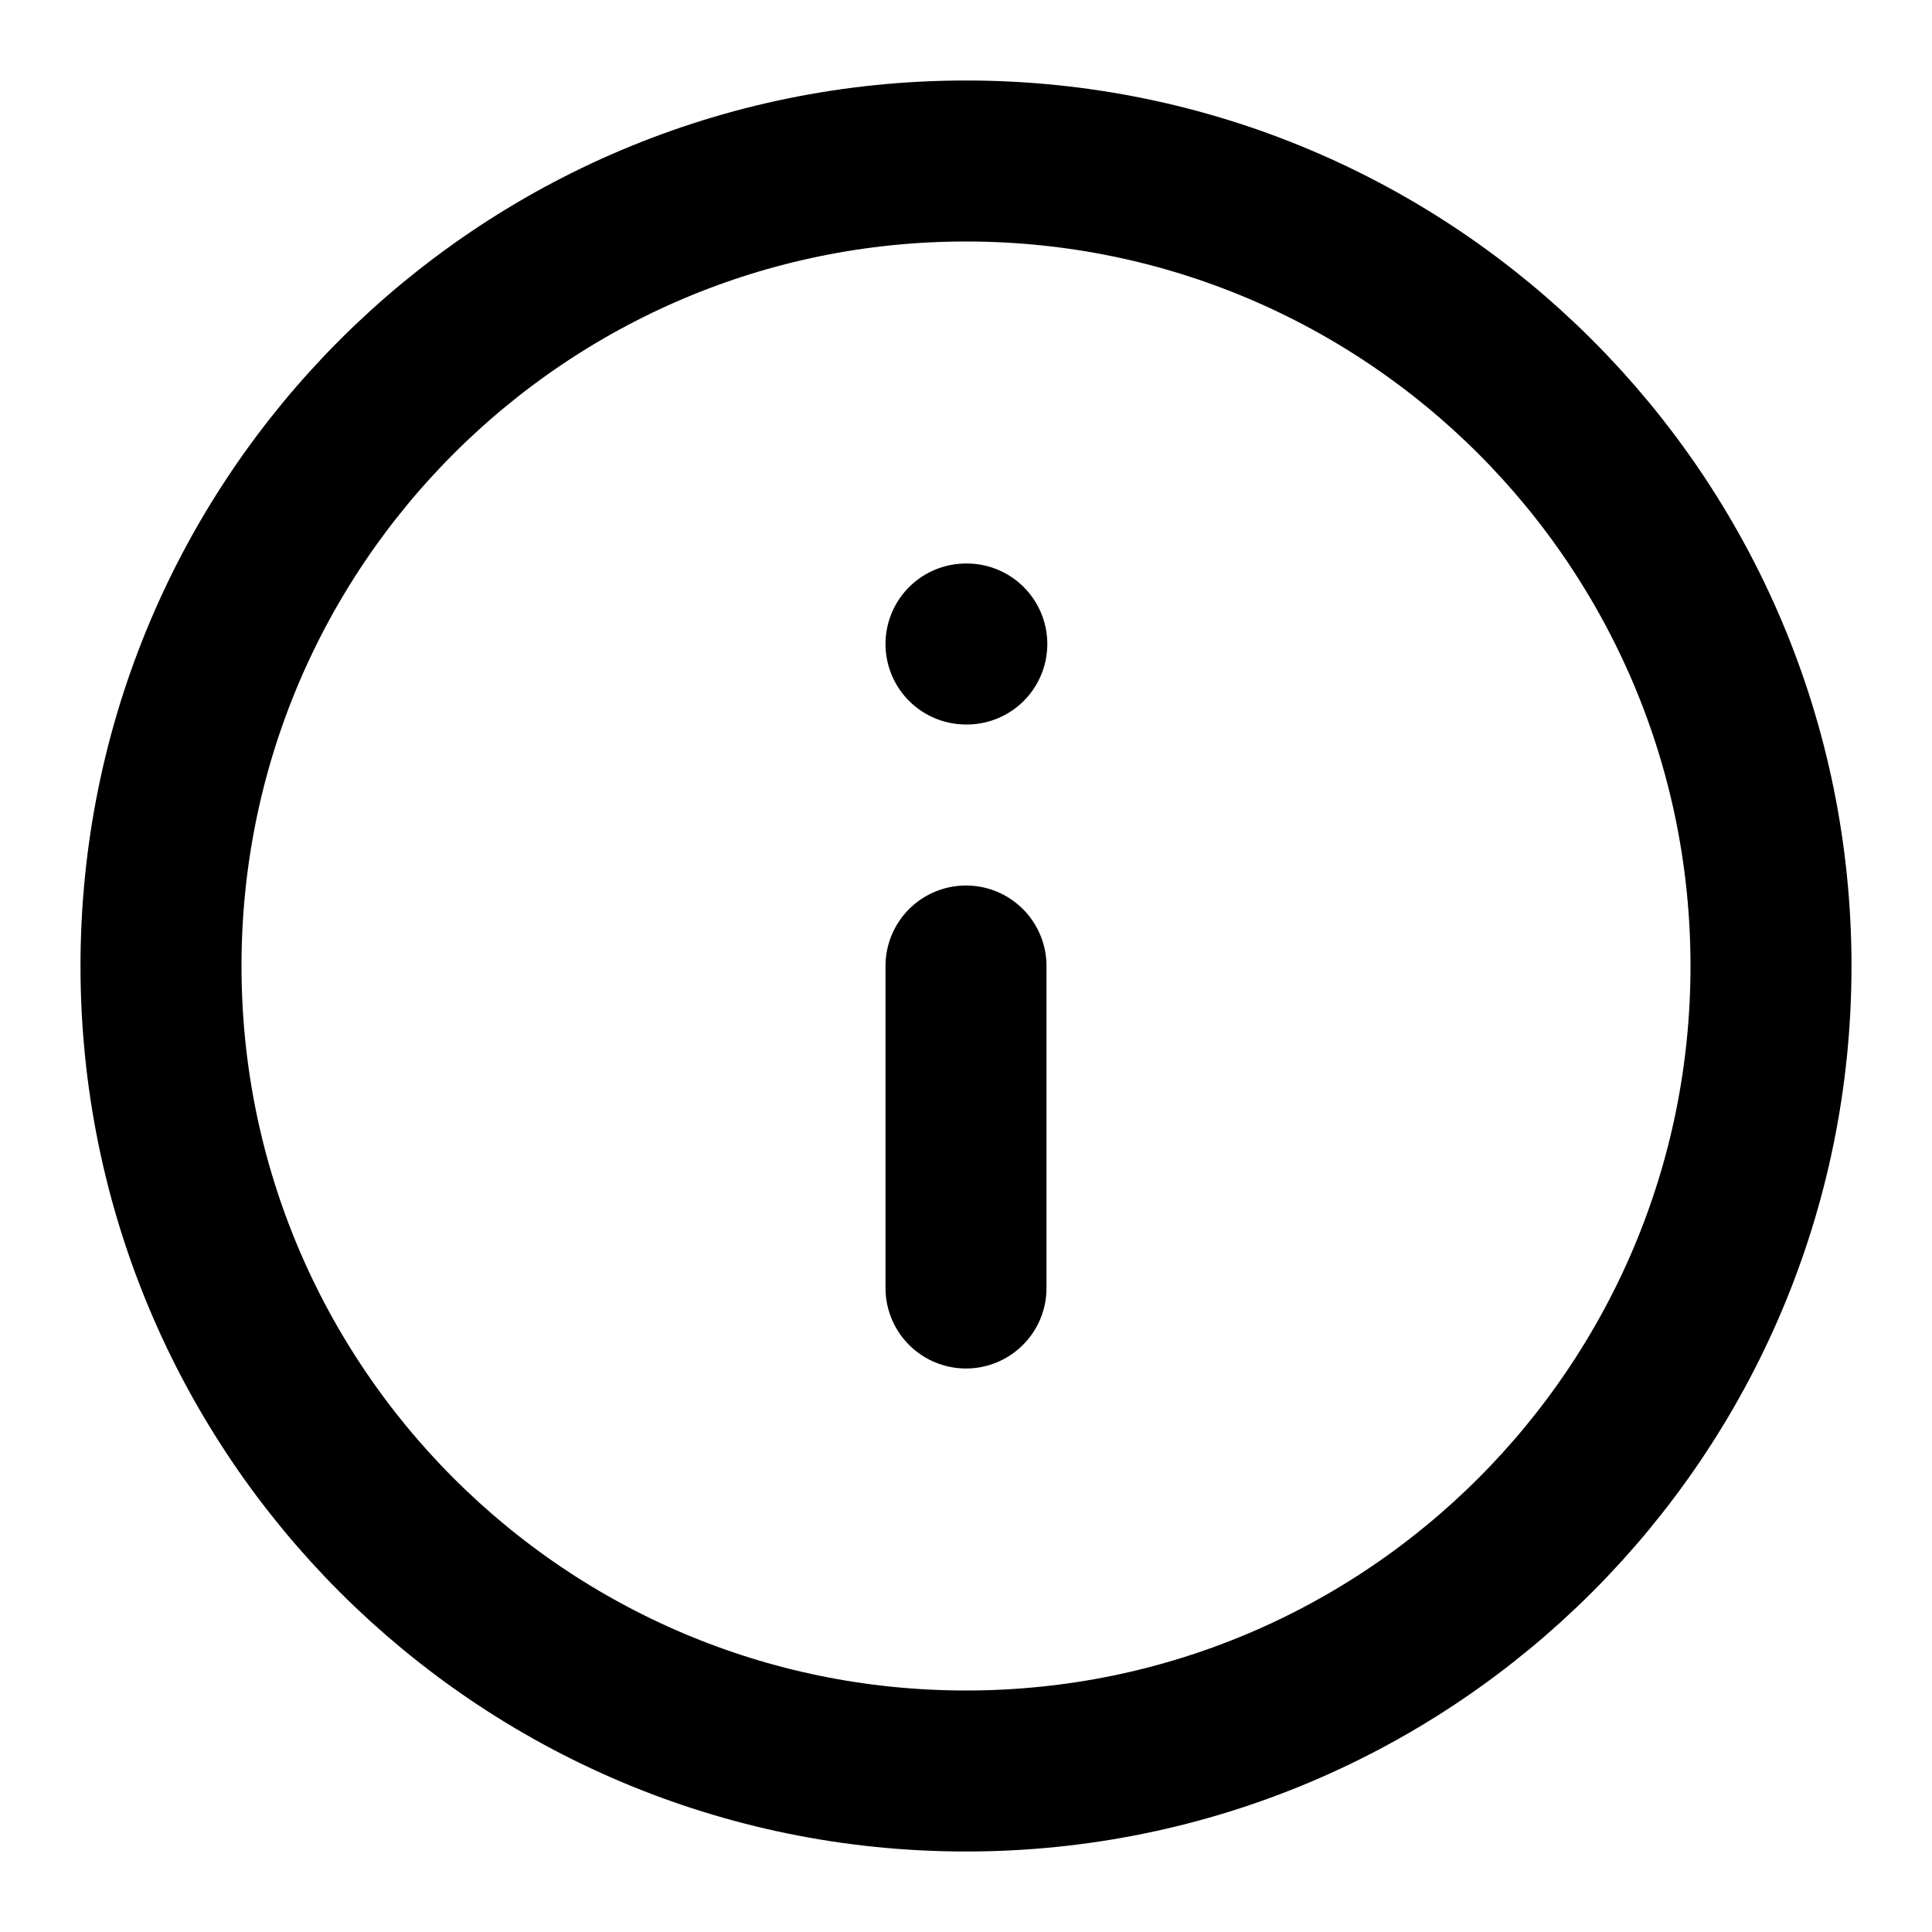
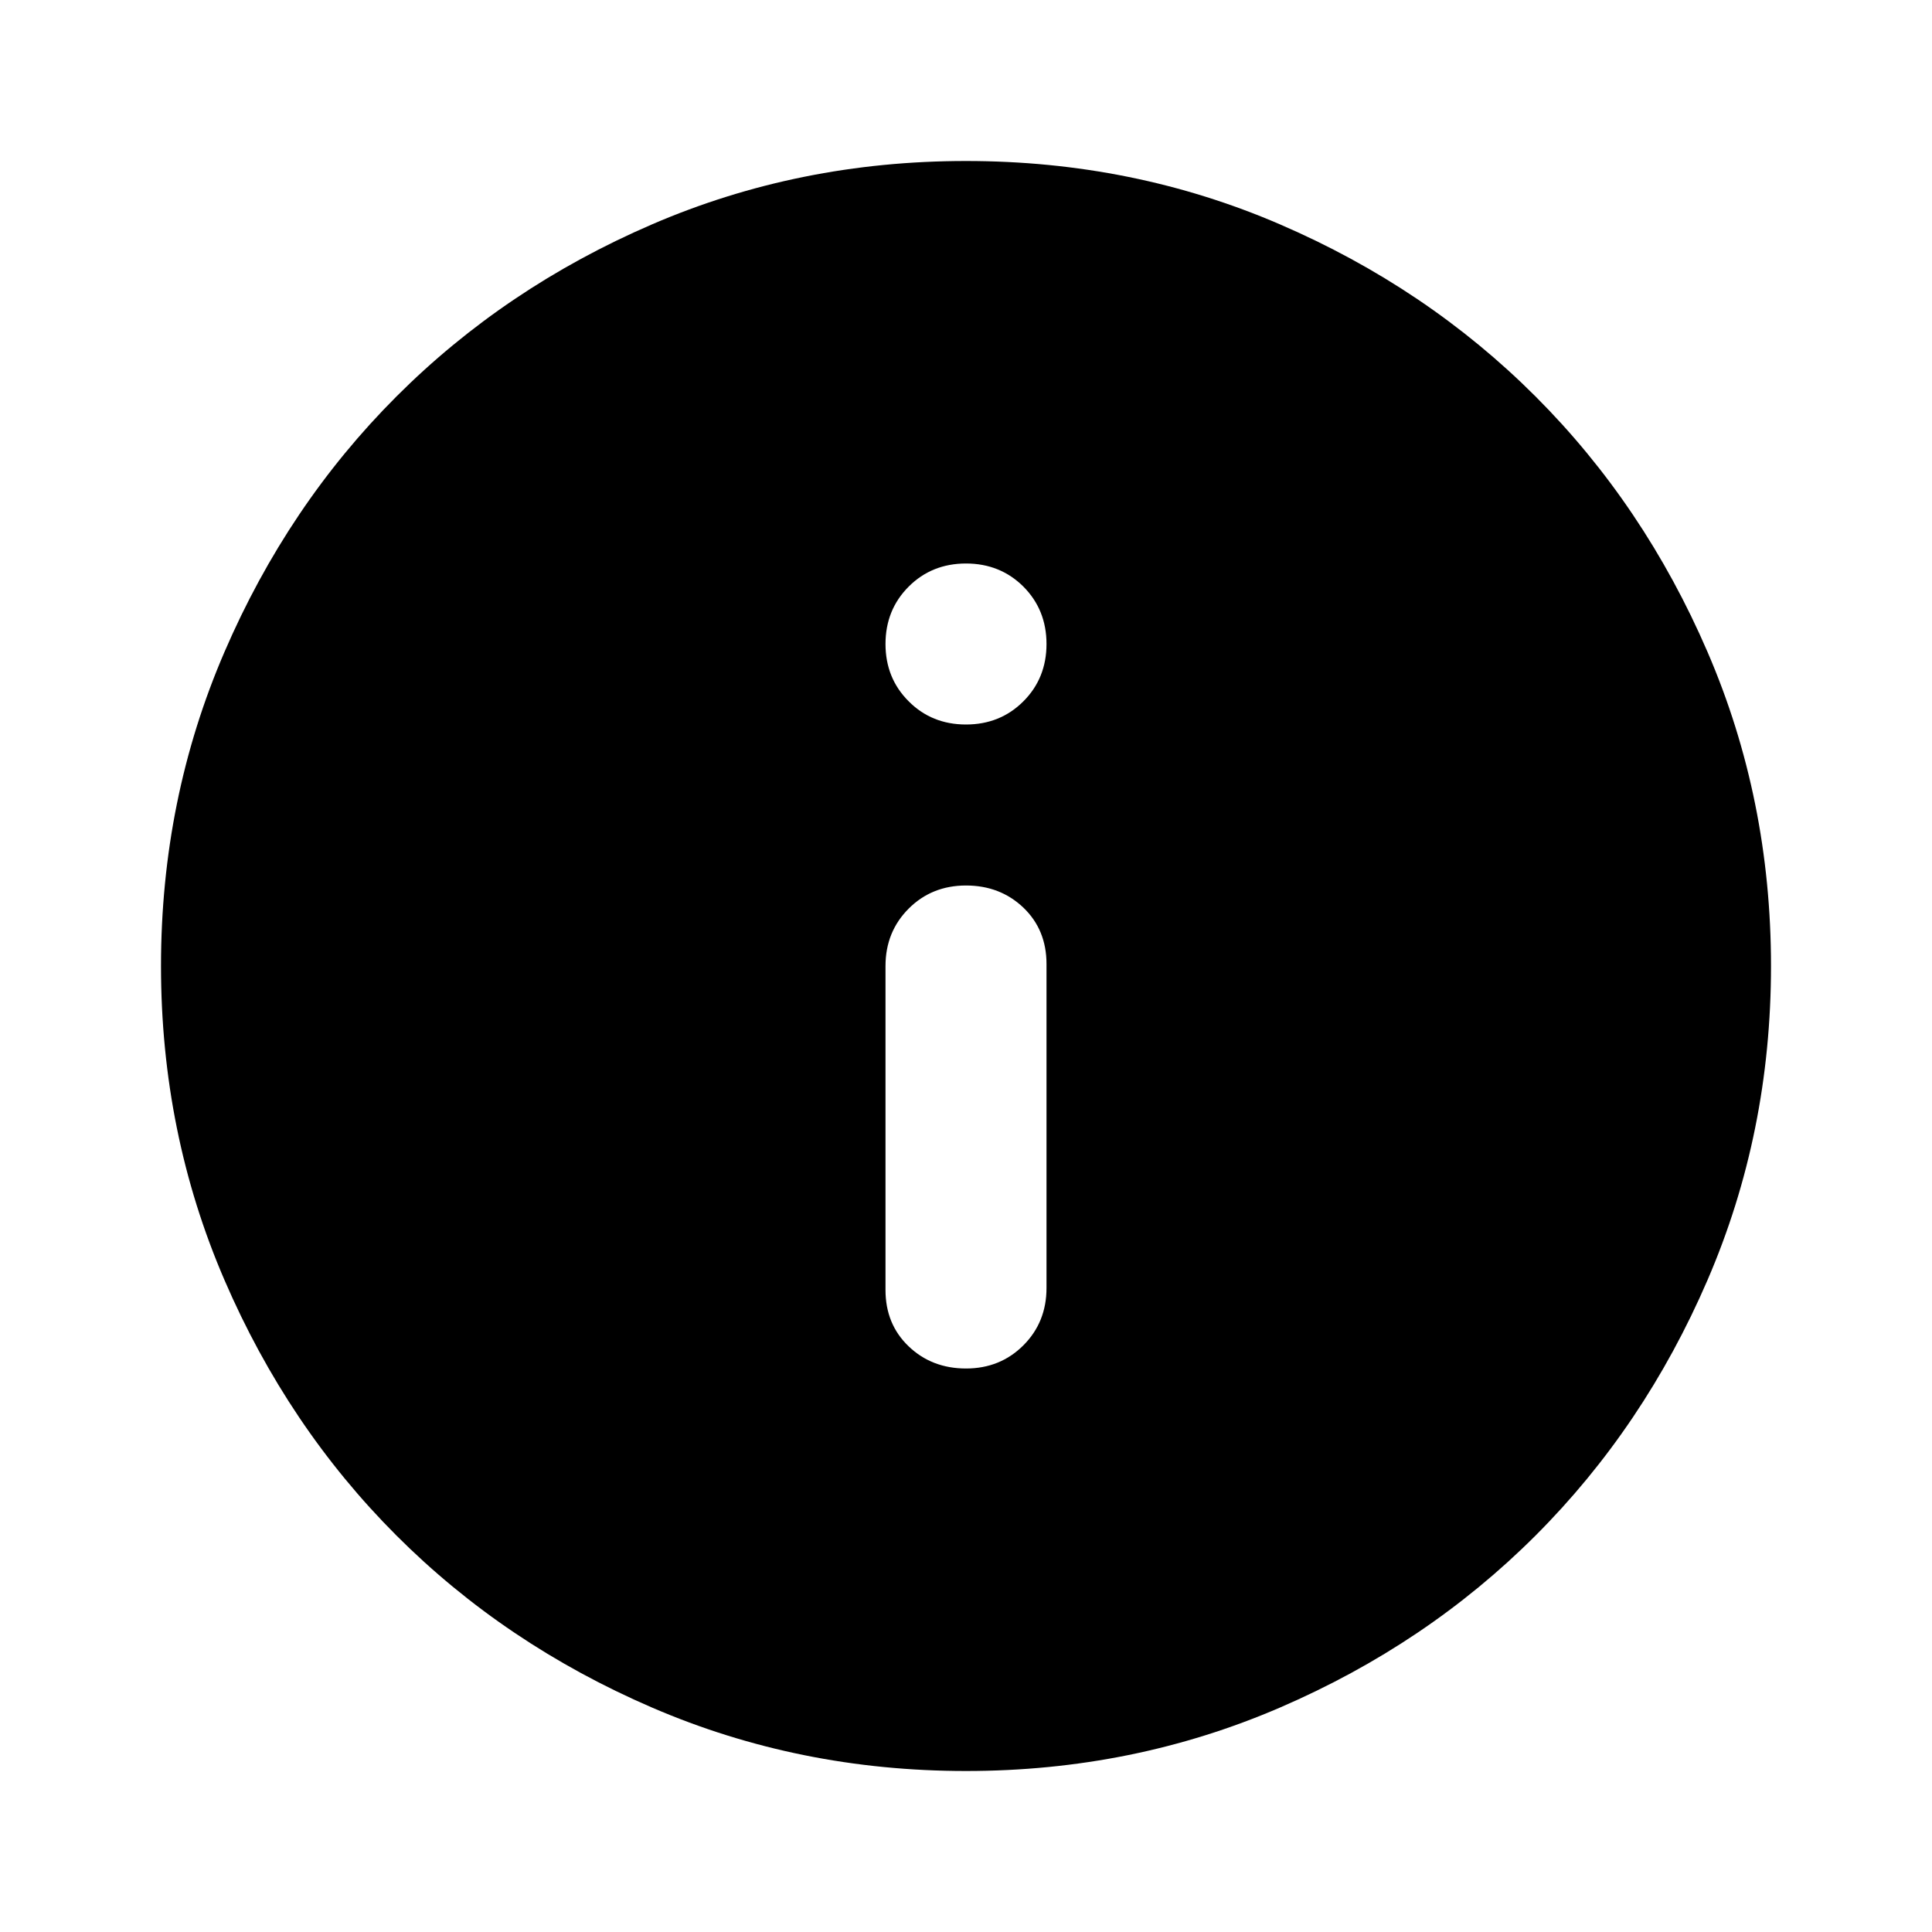
- <svg xmlns="http://www.w3.org/2000/svg" width="24" height="24" viewBox="0 0 24 24" fill="none" stroke="currentColor" stroke-width="2" stroke-linecap="round" stroke-linejoin="round" class="feather feather-info">
-   <circle cx="12" cy="12" r="10" />
-   <line x1="12" y1="16" x2="12" y2="12" />
-   <line x1="12" y1="8" x2="12.01" y2="8" />
+ <svg xmlns="http://www.w3.org/2000/svg" width="24" height="24" viewBox="0 0 24 24" fill="currentColor">
+   <g clip-path="url(#clip0_1113_6816)">
+     <path d="M12 17C12.283 17 12.521 16.904 12.713 16.712C12.904 16.521 13 16.283 13 16V11.975C13 11.692 12.904 11.458 12.713 11.275C12.521 11.092 12.283 11 12 11C11.717 11 11.479 11.096 11.288 11.287C11.096 11.479 11 11.717 11 12V16.025C11 16.308 11.096 16.542 11.288 16.725C11.479 16.908 11.717 17 12 17ZM12 9C12.283 9 12.521 8.904 12.713 8.712C12.904 8.521 13 8.283 13 8C13 7.717 12.904 7.479 12.713 7.287C12.521 7.096 12.283 7 12 7C11.717 7 11.479 7.096 11.288 7.287C11.096 7.479 11 7.717 11 8C11 8.283 11.096 8.521 11.288 8.712C11.479 8.904 11.717 9 12 9ZM12 22C10.617 22 9.317 21.737 8.1 21.212C6.883 20.687 5.825 19.975 4.925 19.075C4.025 18.175 3.313 17.117 2.788 15.9C2.263 14.683 2 13.383 2 12C2 10.617 2.263 9.317 2.788 8.1C3.313 6.883 4.025 5.825 4.925 4.925C5.825 4.025 6.883 3.312 8.1 2.787C9.317 2.262 10.617 2 12 2C13.383 2 14.683 2.262 15.9 2.787C17.117 3.312 18.175 4.025 19.075 4.925C19.975 5.825 20.687 6.883 21.212 8.1C21.737 9.317 22 10.617 22 12C22 13.383 21.737 14.683 21.212 15.9C20.687 17.117 19.975 18.175 19.075 19.075C18.175 19.975 17.117 20.687 15.9 21.212C14.683 21.737 13.383 22 12 22Z" />
+   </g>
+   <defs>
+     <clipPath id="clip0_1113_6816">
+       <rect width="24" height="24" />
+     </clipPath>
+   </defs>
</svg>
